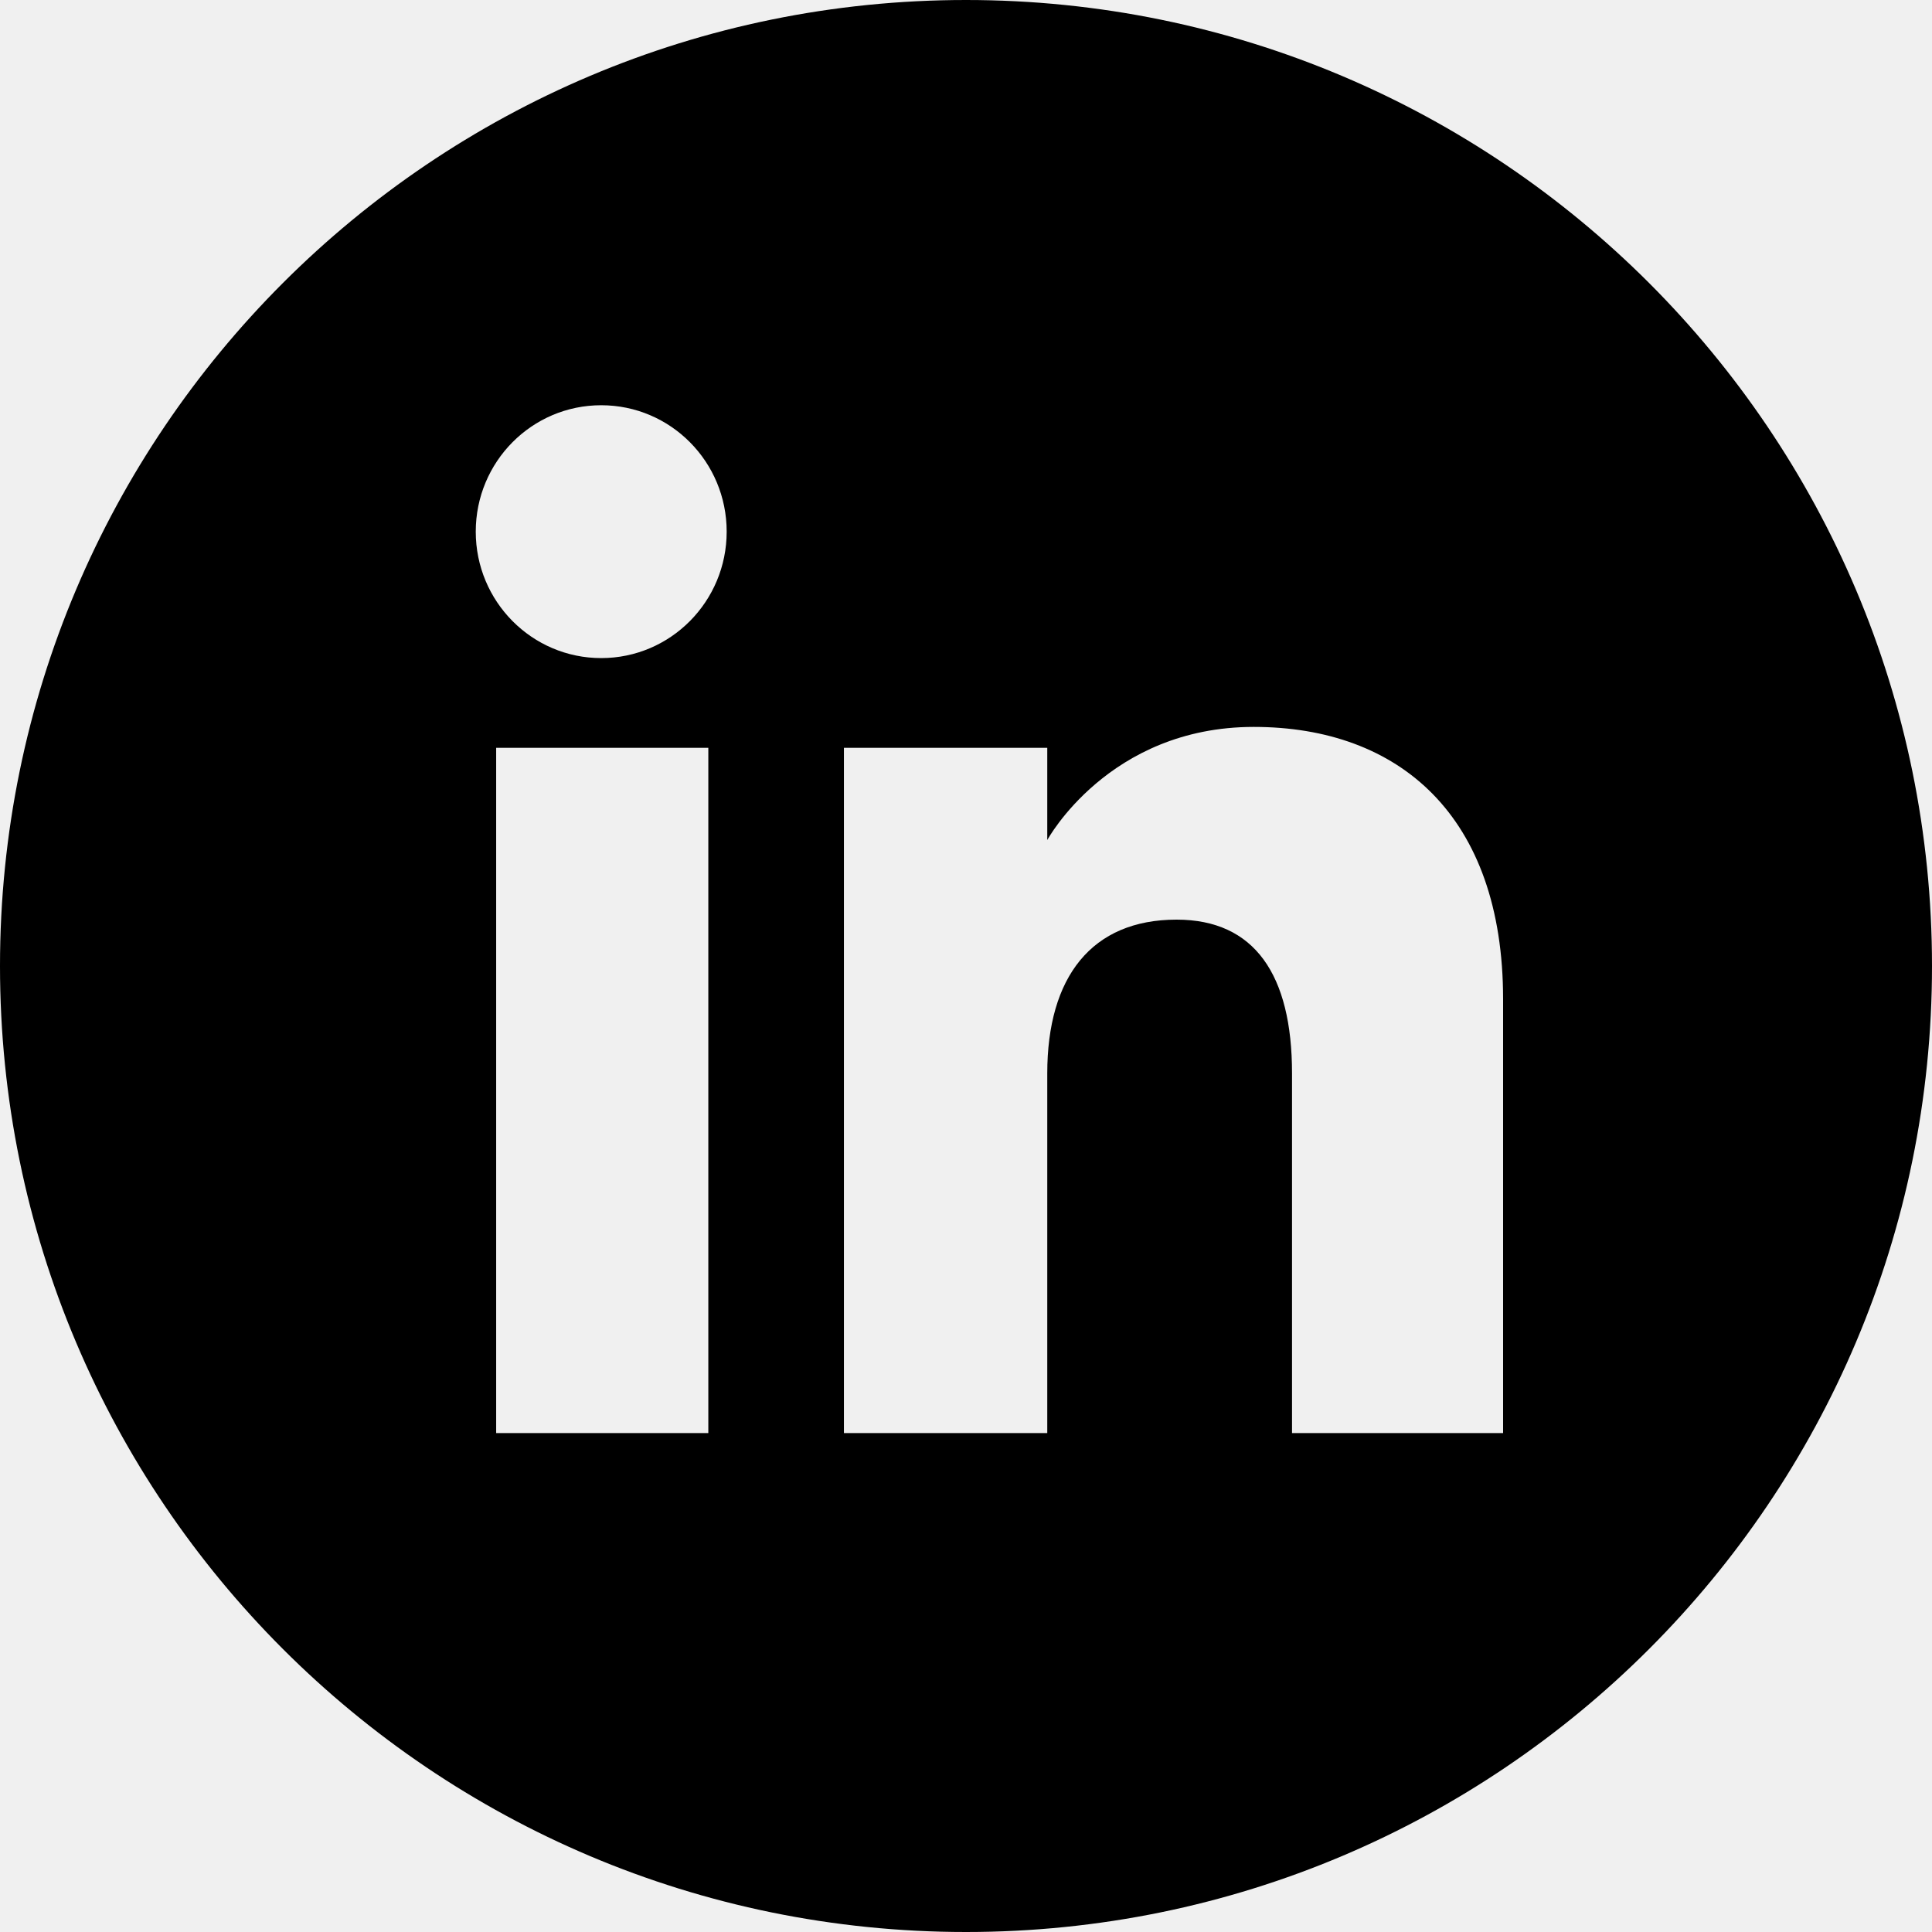
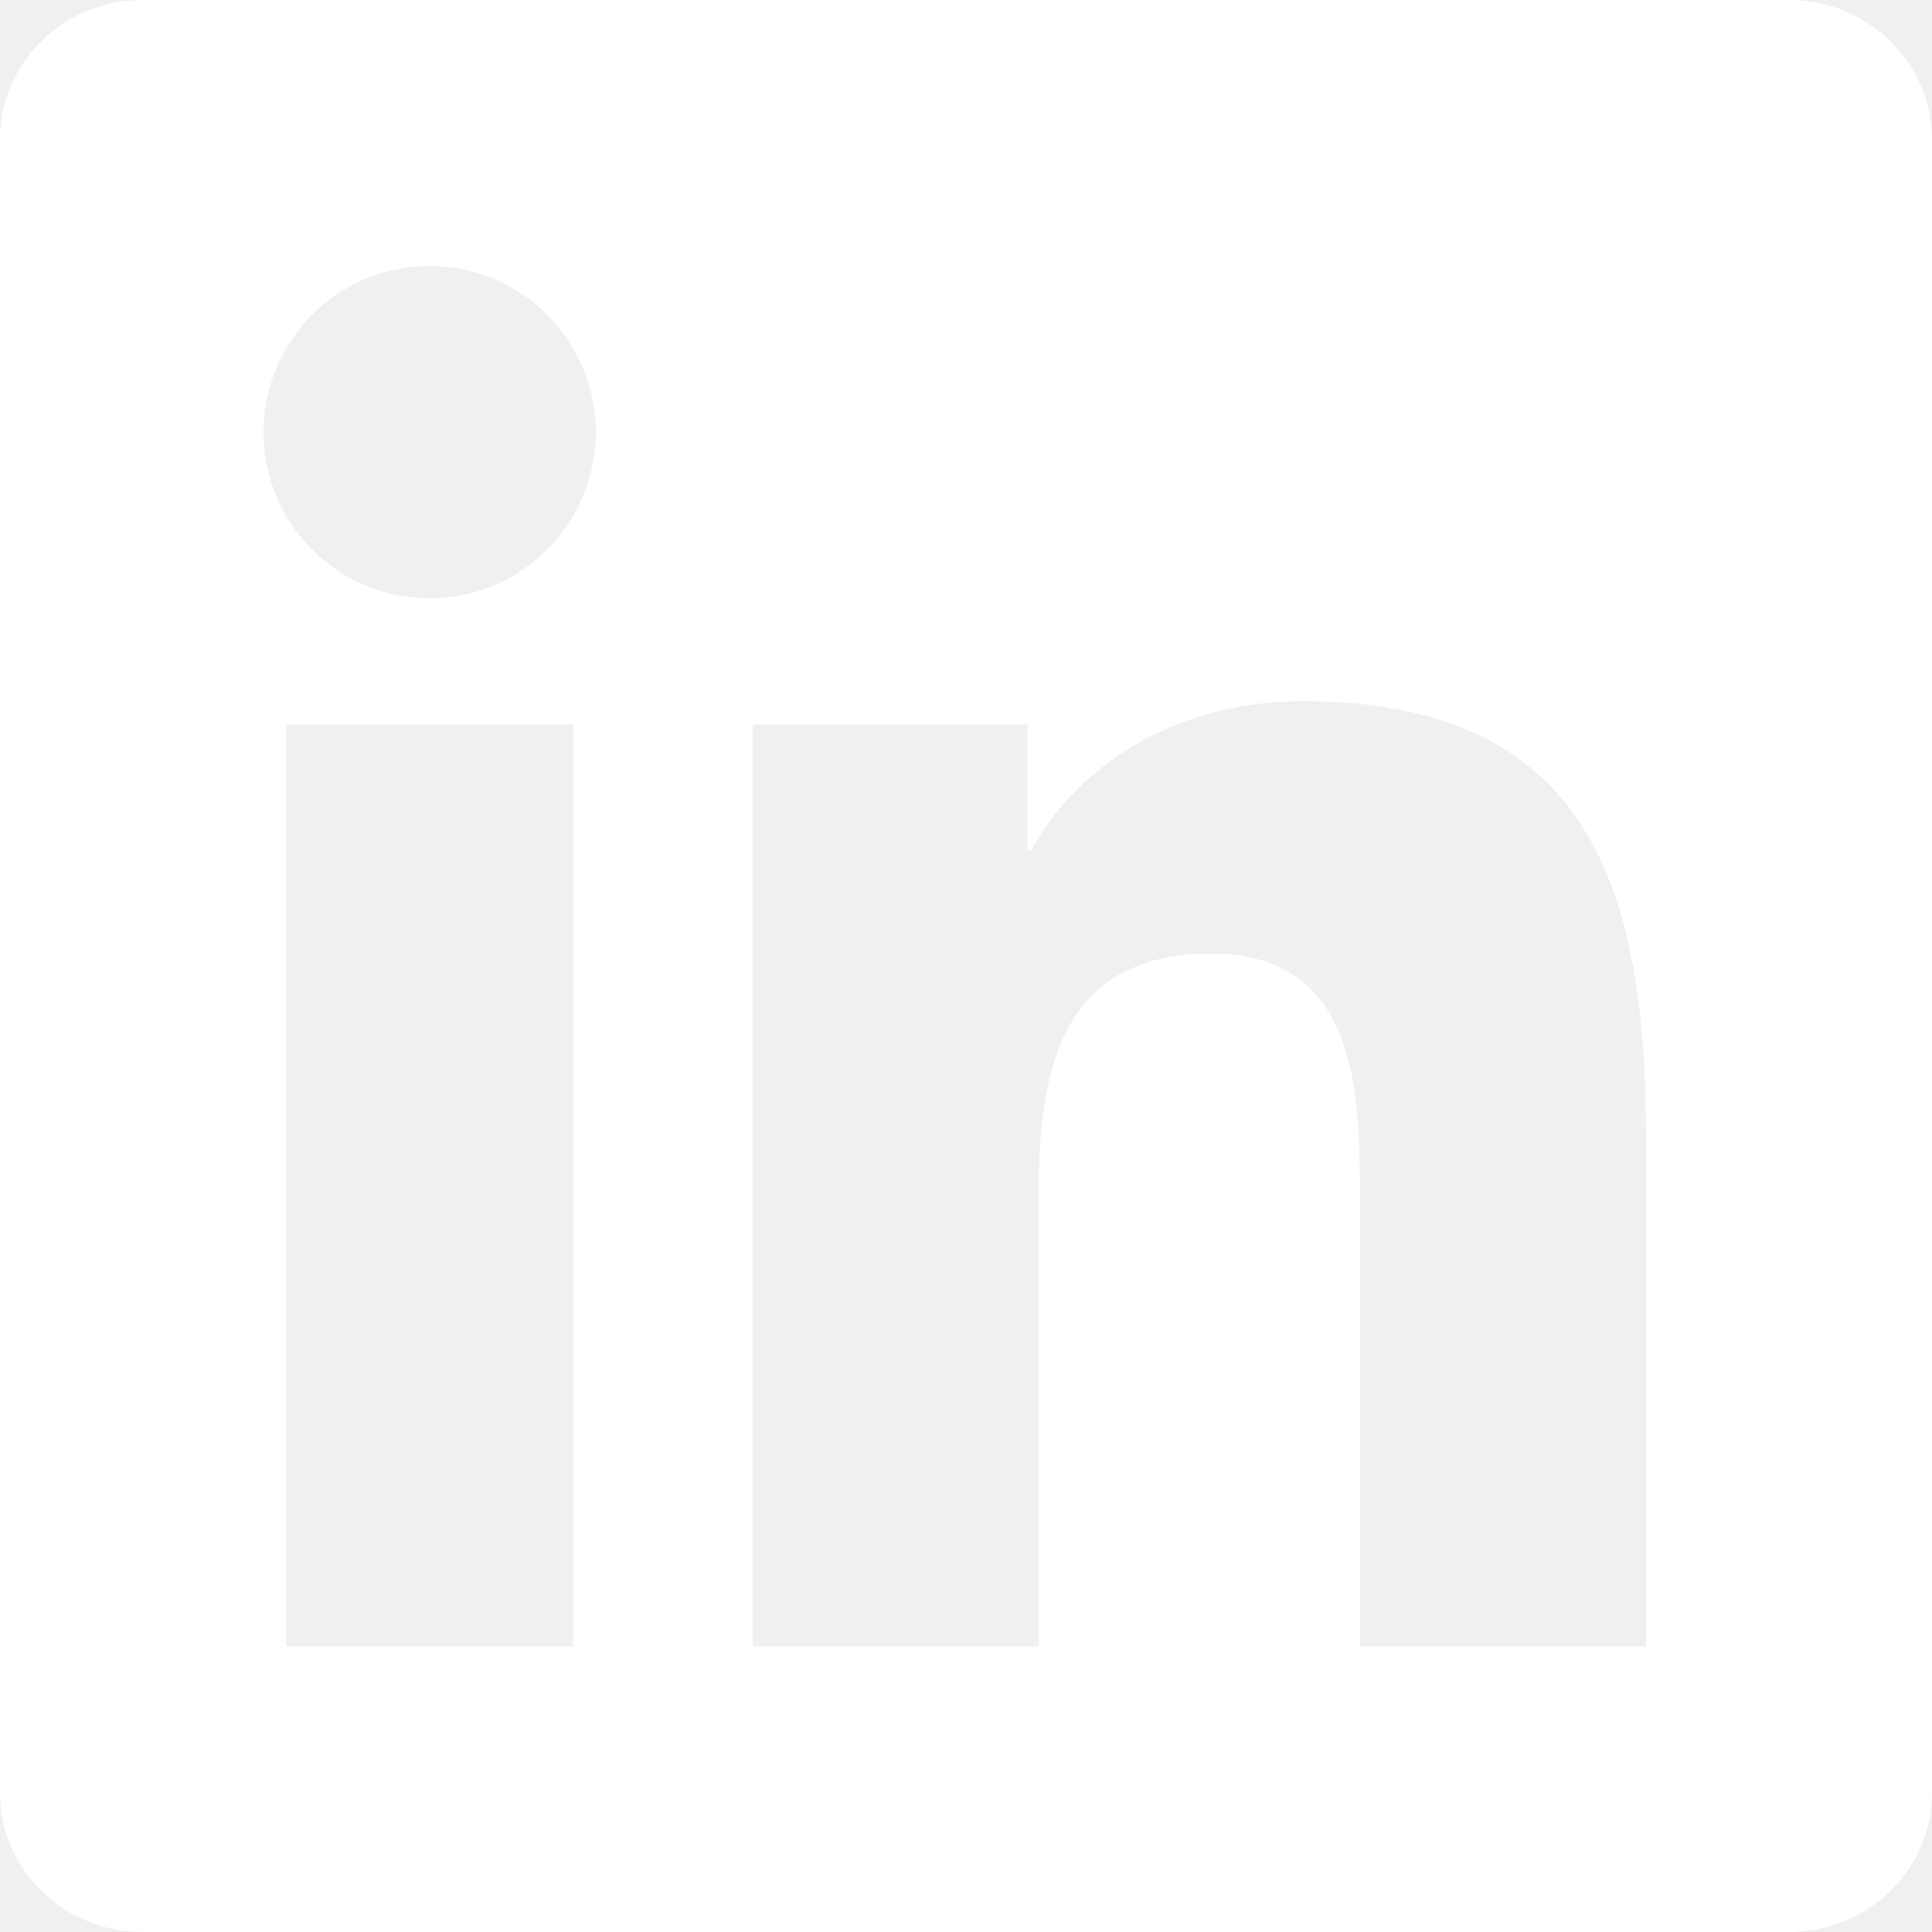
<svg xmlns="http://www.w3.org/2000/svg" viewBox="0 0 16 16" version="1.1">
-   <g fill="#000000" fill-rule="nonzero">
-     <path d="M8,0 C3.582,0 0,3.582 0,8 C0,12.418 3.582,16 8,16 C12.418,16 16,12.418 16,8 C16,3.582 12.418,0 8,0 Z M5.866,11.868 L4.109,11.868 L4.109,6.193 L5.866,6.193 L5.866,11.868 Z M4.979,5.45 C4.405,5.45 3.94,4.981 3.94,4.403 C3.94,3.824 4.405,3.356 4.979,3.356 C5.553,3.356 6.018,3.824 6.018,4.403 C6.018,4.981 5.553,5.45 4.979,5.45 Z M12.448,11.868 L10.7,11.868 L10.7,8.889 C10.7,8.072 10.39,7.616 9.744,7.616 C9.041,7.616 8.673,8.091 8.673,8.889 L8.673,11.868 L6.989,11.868 L6.989,6.193 L8.673,6.193 L8.673,6.957 C8.673,6.957 9.18,6.02 10.383,6.02 C11.587,6.02 12.448,6.755 12.448,8.275 L12.448,11.868 Z" />
-   </g>
+   <path d="M13.631,13.635 L11.262,13.635 L11.262,9.922 C11.262,9.037 11.244,7.897 10.027,7.897 C8.792,7.897 8.603,8.861 8.603,9.857 L8.603,13.635 L6.234,13.635 L6.234,6 L8.51,6 L8.51,7.041 L8.541,7.041 C8.859,6.441 9.632,5.807 10.787,5.807 C13.188,5.807 13.632,7.387 13.632,9.444 L13.632,13.635 L13.631,13.635 Z M3.558,4.955 C2.795,4.955 2.183,4.338 2.183,3.579 C2.183,2.82 2.796,2.203 3.558,2.203 C4.318,2.203 4.934,2.82 4.934,3.579 C4.934,4.338 4.317,4.955 3.558,4.955 Z M4.746,13.635 L2.37,13.635 L2.37,6 L4.746,6 L4.746,13.635 Z M14.817,0 L1.181,0 C0.528,0 0,0.516 0,1.153 L0,14.847 C0,15.485 0.528,16 1.181,16 L14.815,16 C15.467,16 16,15.485 16,14.847 L16,1.153 C16,0.516 15.467,0 14.815,0 L14.817,0 Z" fill="#FFFFFF" />
</svg>
